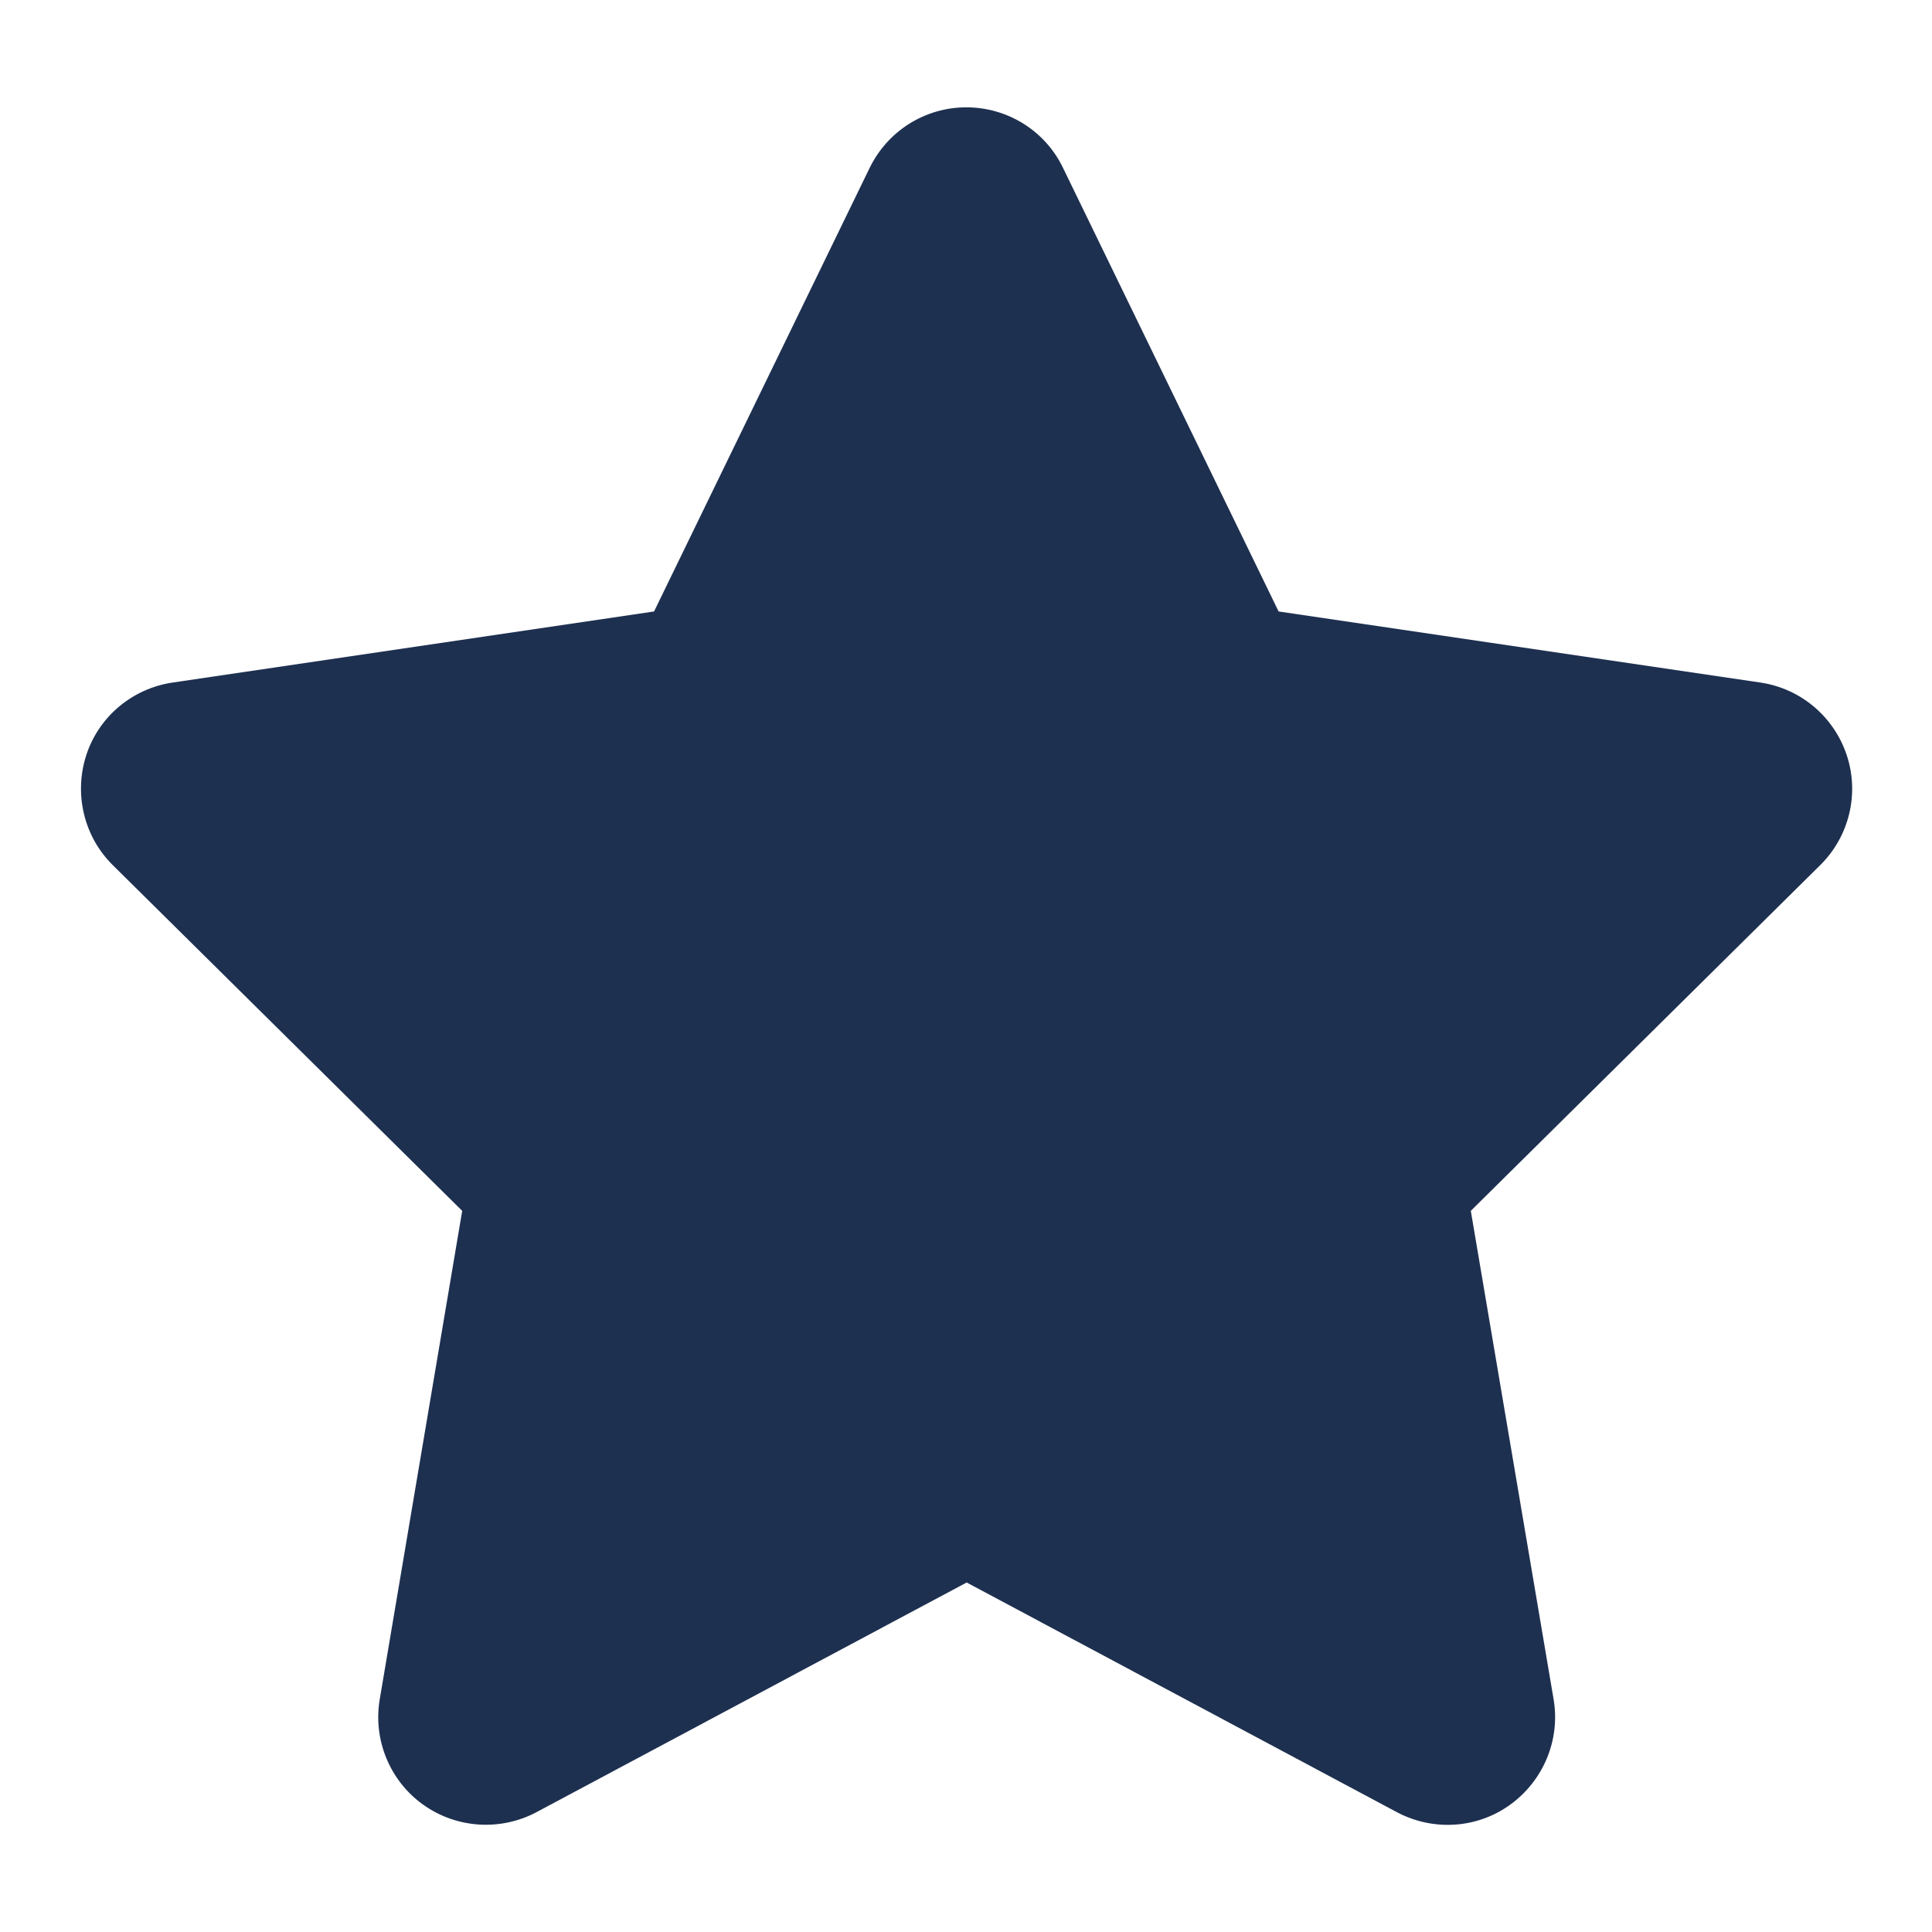
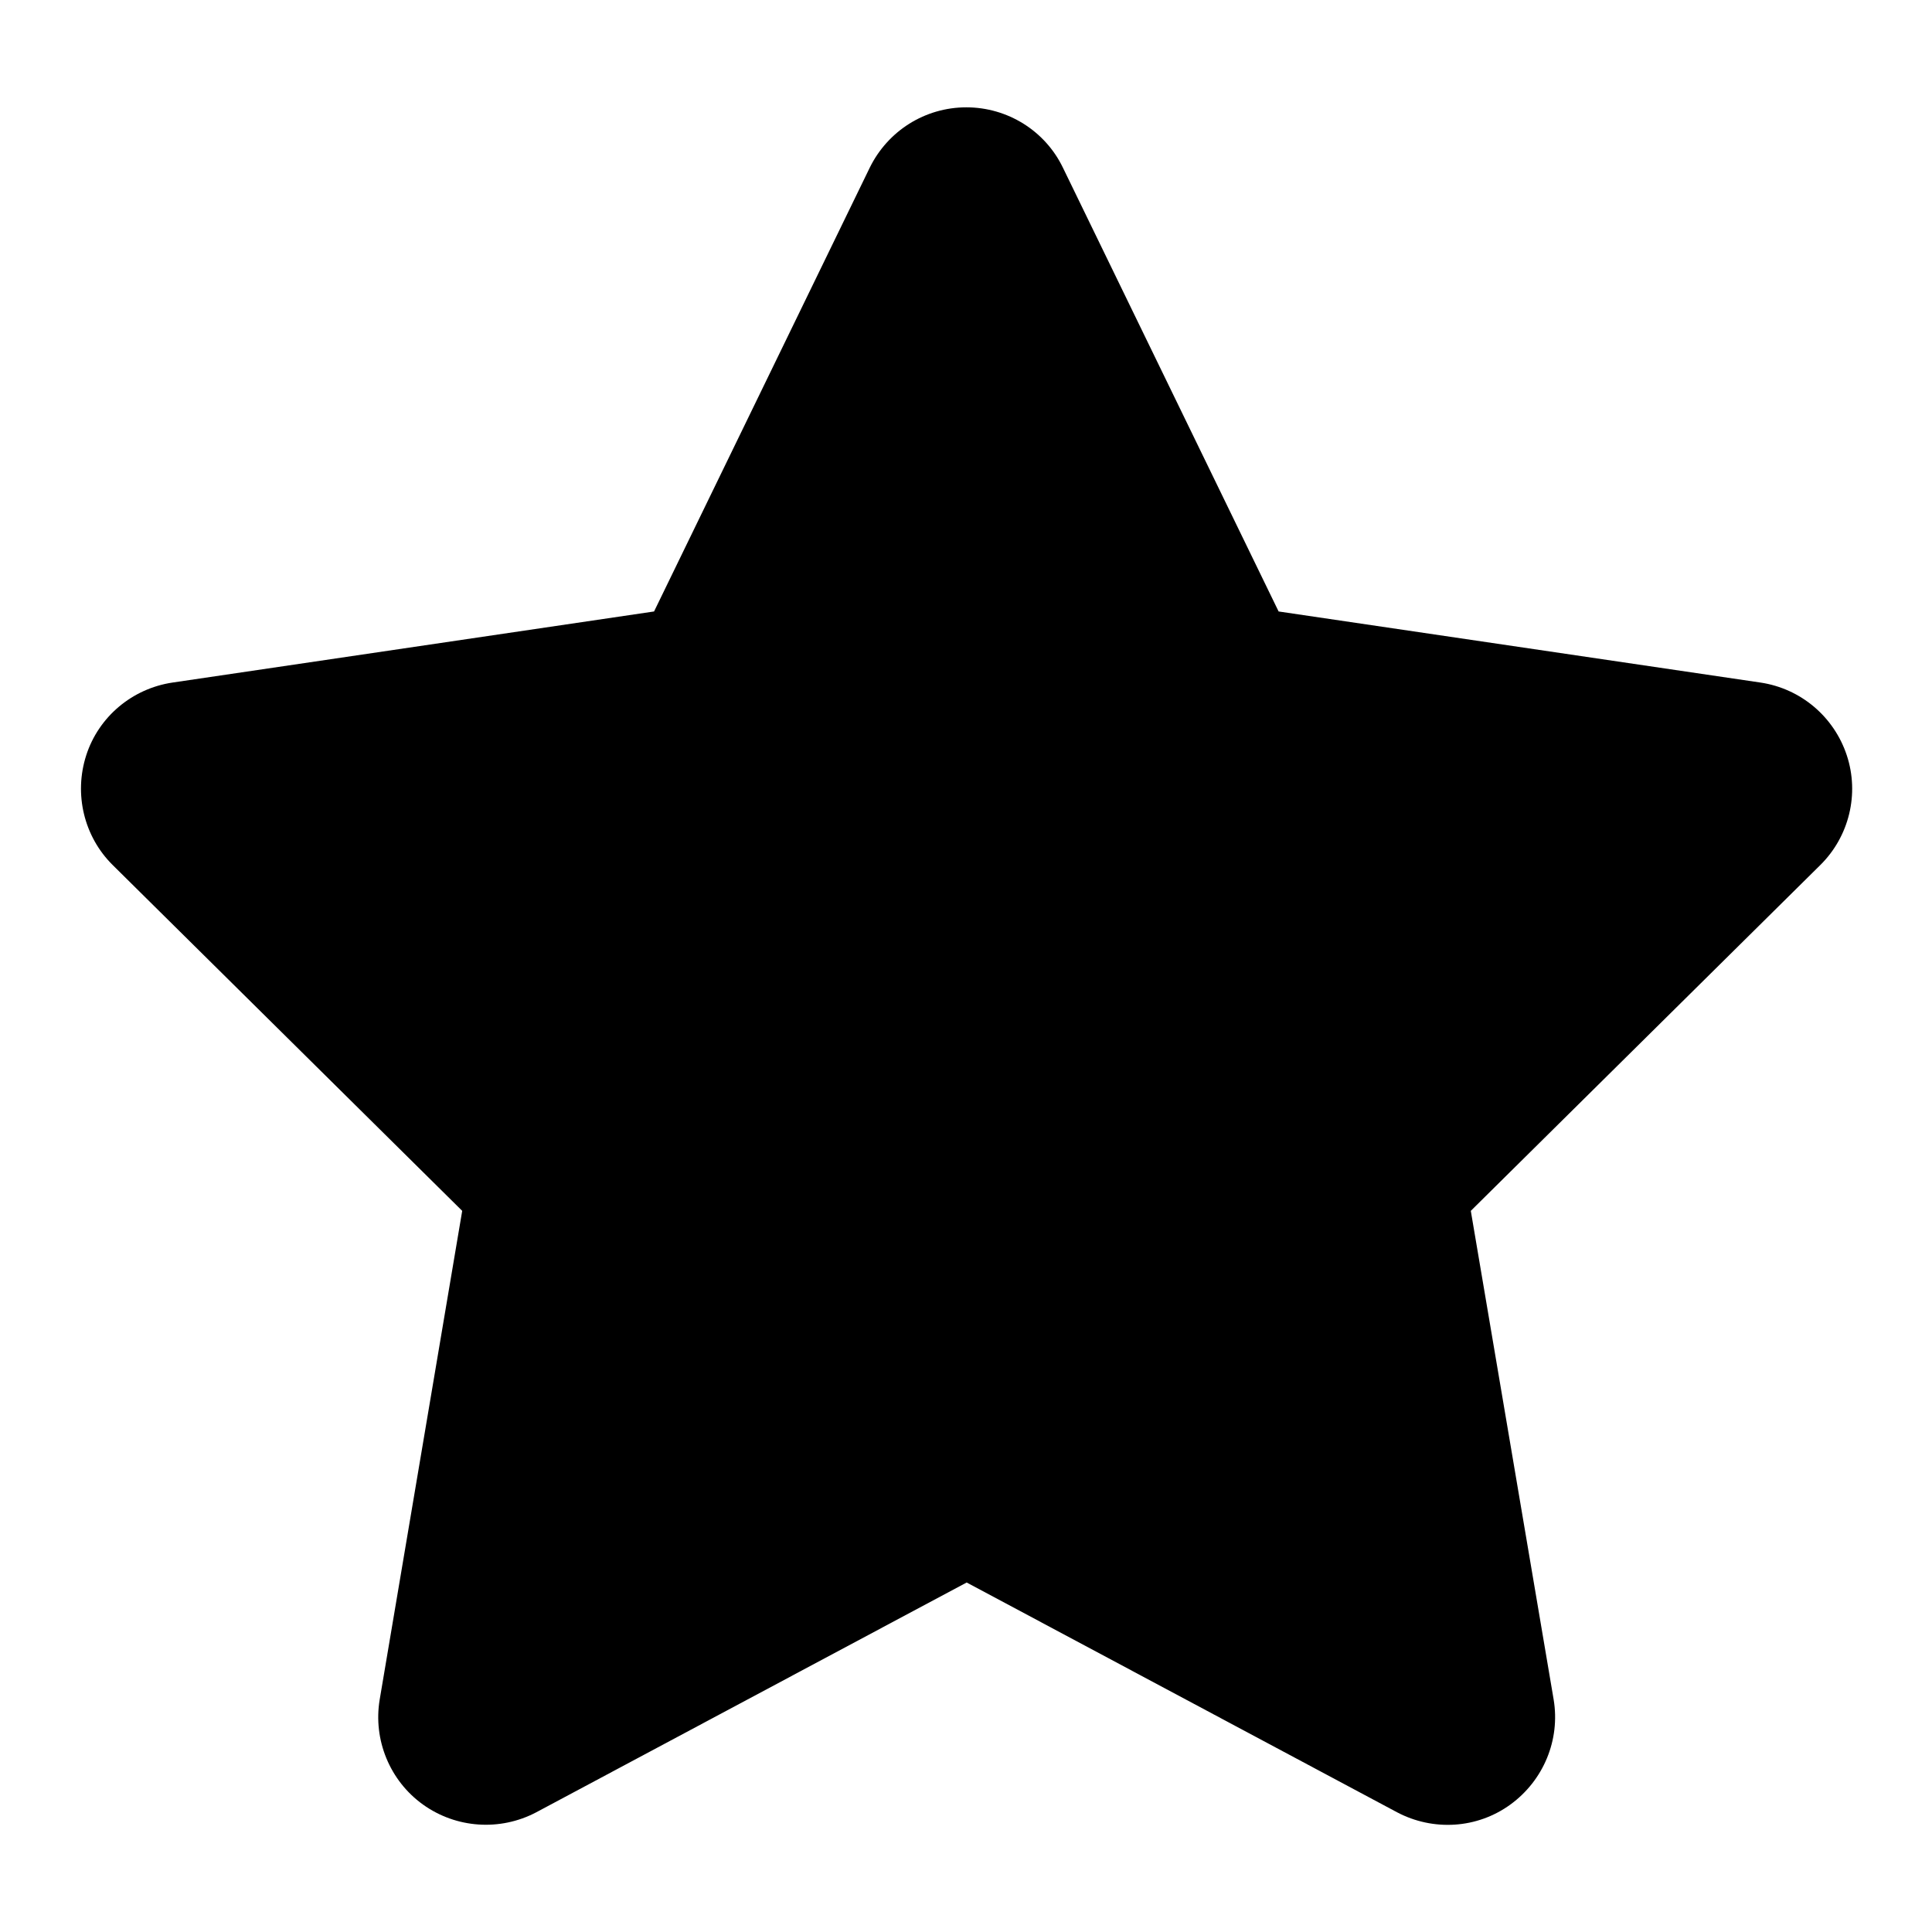
<svg xmlns="http://www.w3.org/2000/svg" height="16" width="16" viewBox="0 0 576 512">
-   <path opacity="1" fill="#1E3050" d="M316.9 18C311.6 7 300.4 0 288.1 0s-23.4 7-28.8 18L195 150.3 51.4 171.5c-12 1.8-22 10.2-25.7 21.7s-.7 24.2 7.9 32.7L137.8 329 113.2 474.7c-2 12 3 24.2 12.9 31.3s23 8 33.8 2.3l128.3-68.5 128.3 68.5c10.8 5.7 23.9 4.9 33.8-2.3s14.9-19.3 12.9-31.3L438.5 329 542.7 225.9c8.6-8.5 11.7-21.2 7.9-32.7s-13.7-19.9-25.7-21.7L381.2 150.3 316.9 18z" />
+   <path opacity="1" fill="black" d="M316.9 18C311.6 7 300.4 0 288.1 0s-23.4 7-28.8 18L195 150.3 51.4 171.5c-12 1.8-22 10.2-25.7 21.7s-.7 24.2 7.9 32.7L137.8 329 113.2 474.7c-2 12 3 24.2 12.9 31.3s23 8 33.8 2.3l128.3-68.5 128.3 68.5c10.8 5.7 23.9 4.9 33.8-2.3s14.9-19.3 12.9-31.3L438.5 329 542.7 225.9c8.6-8.5 11.7-21.2 7.9-32.7s-13.7-19.9-25.7-21.7L381.2 150.3 316.9 18z" />
</svg>
